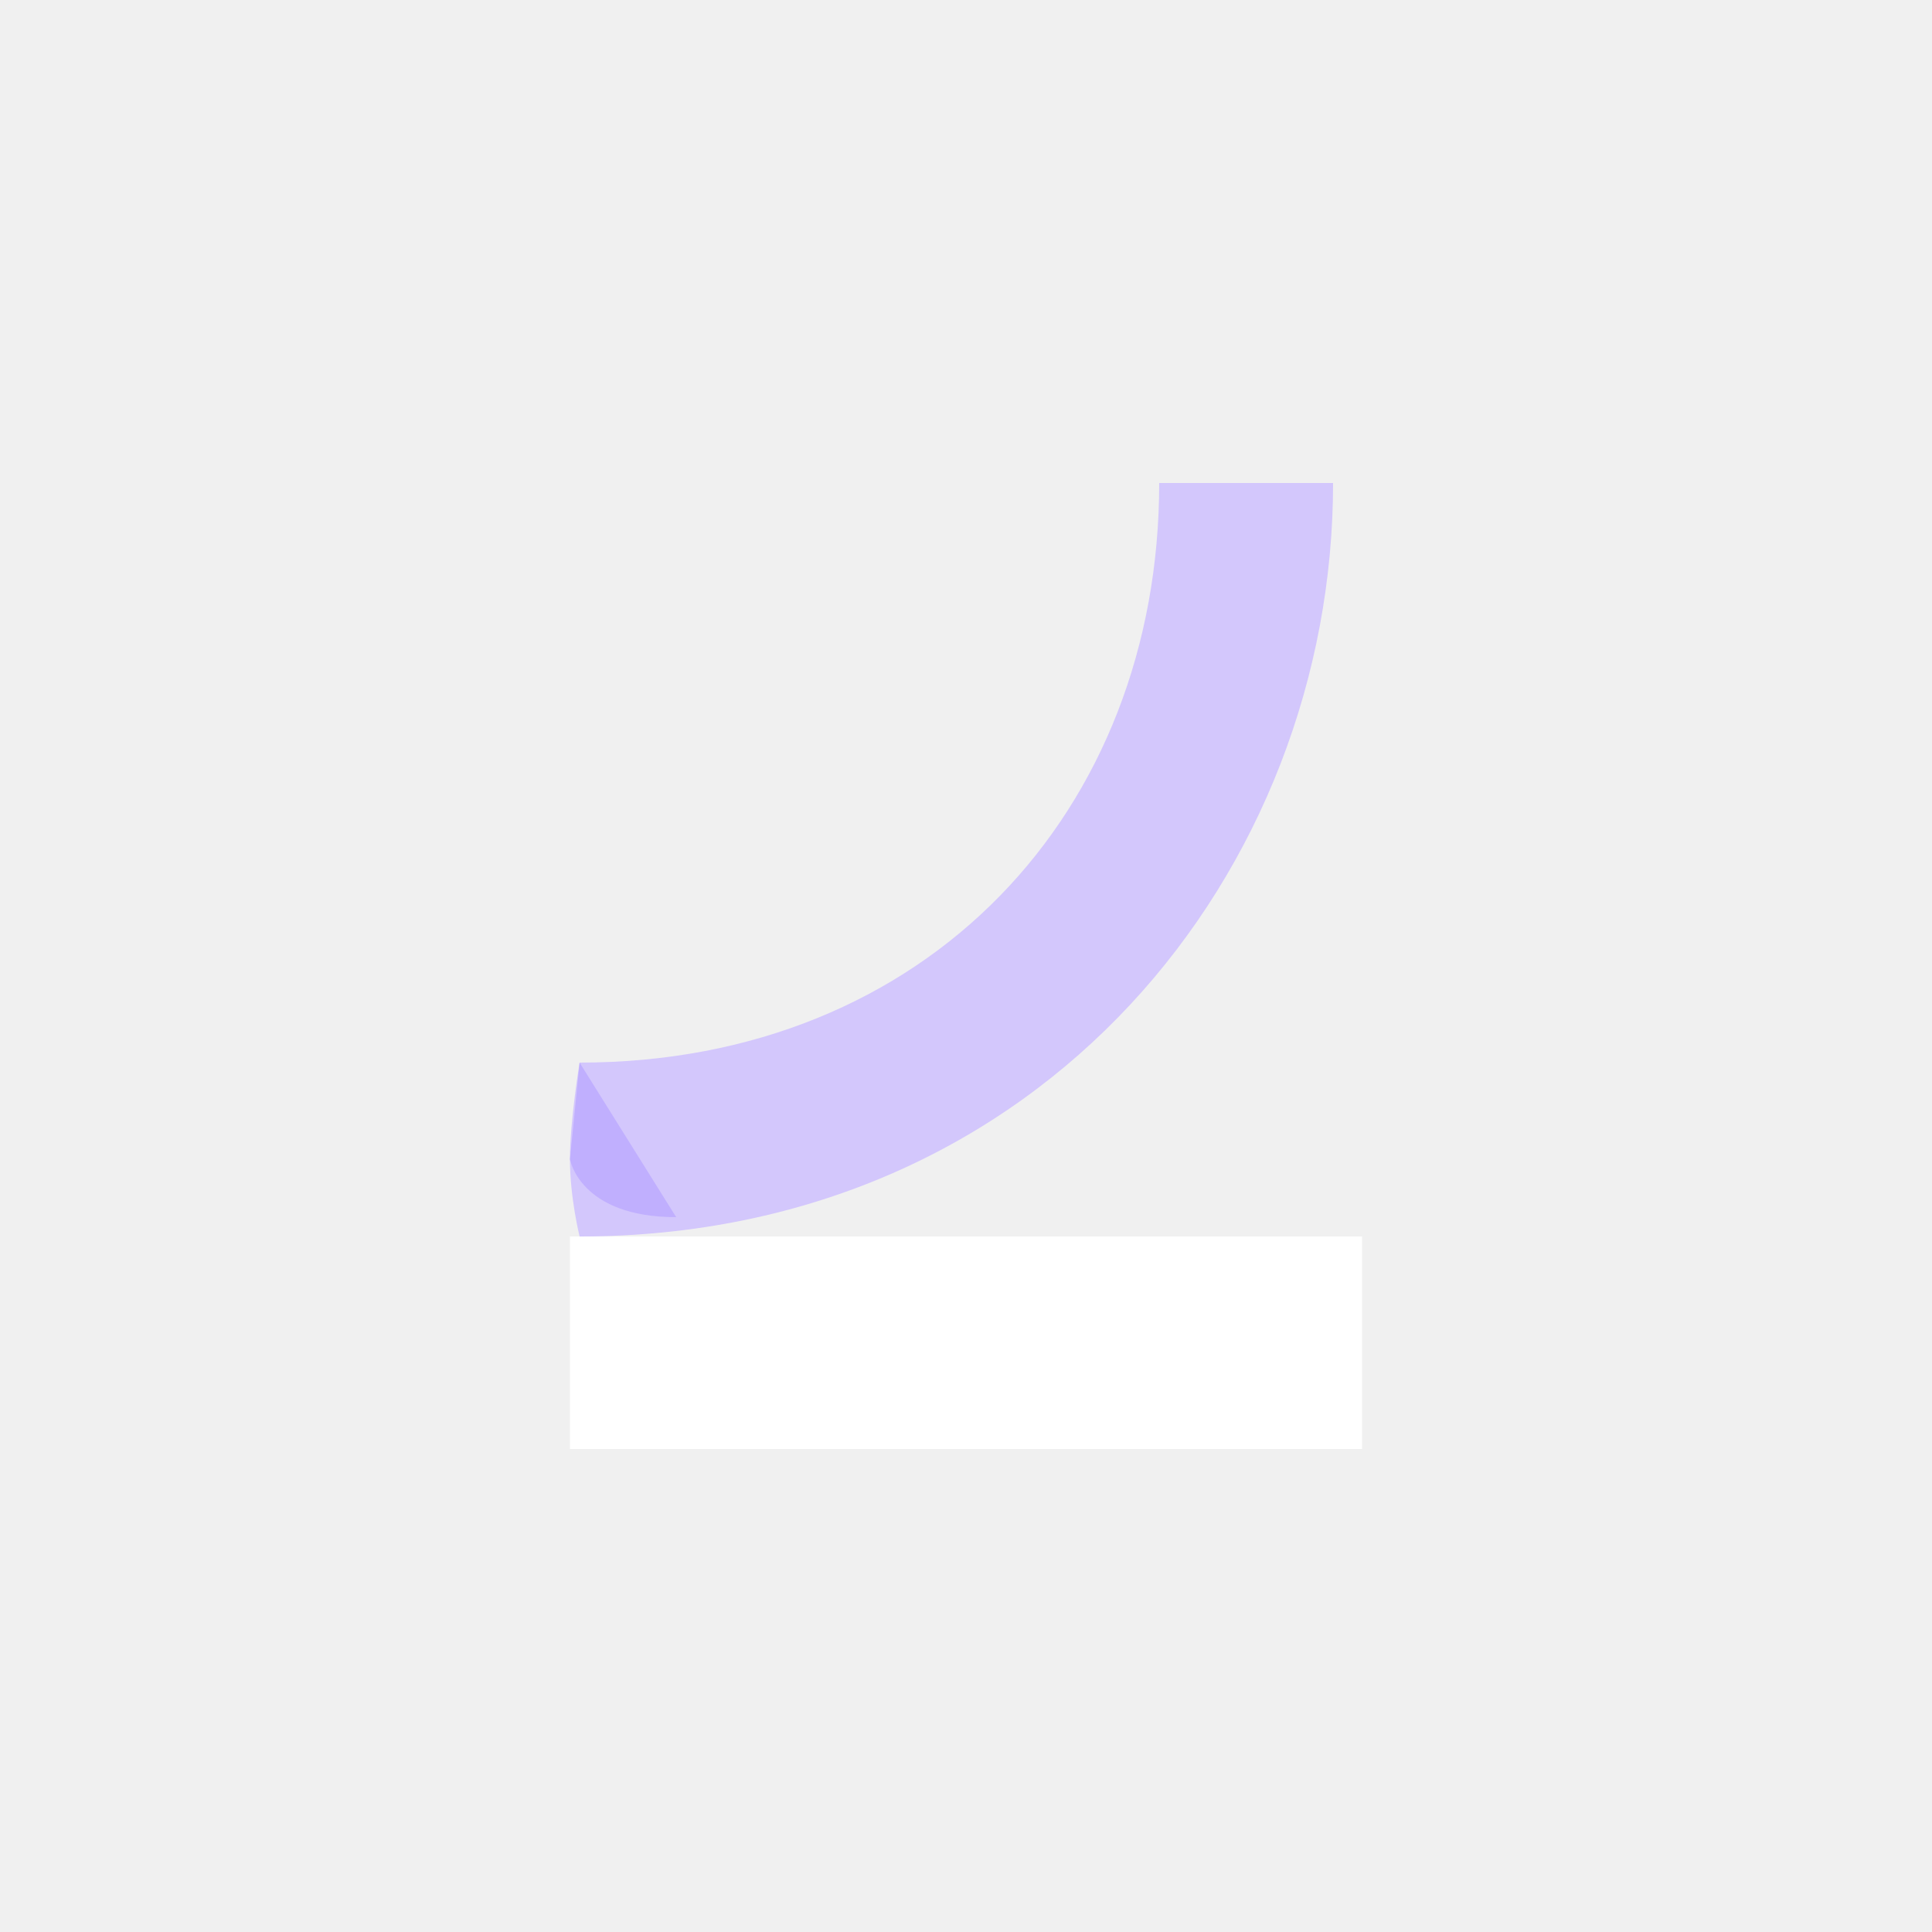
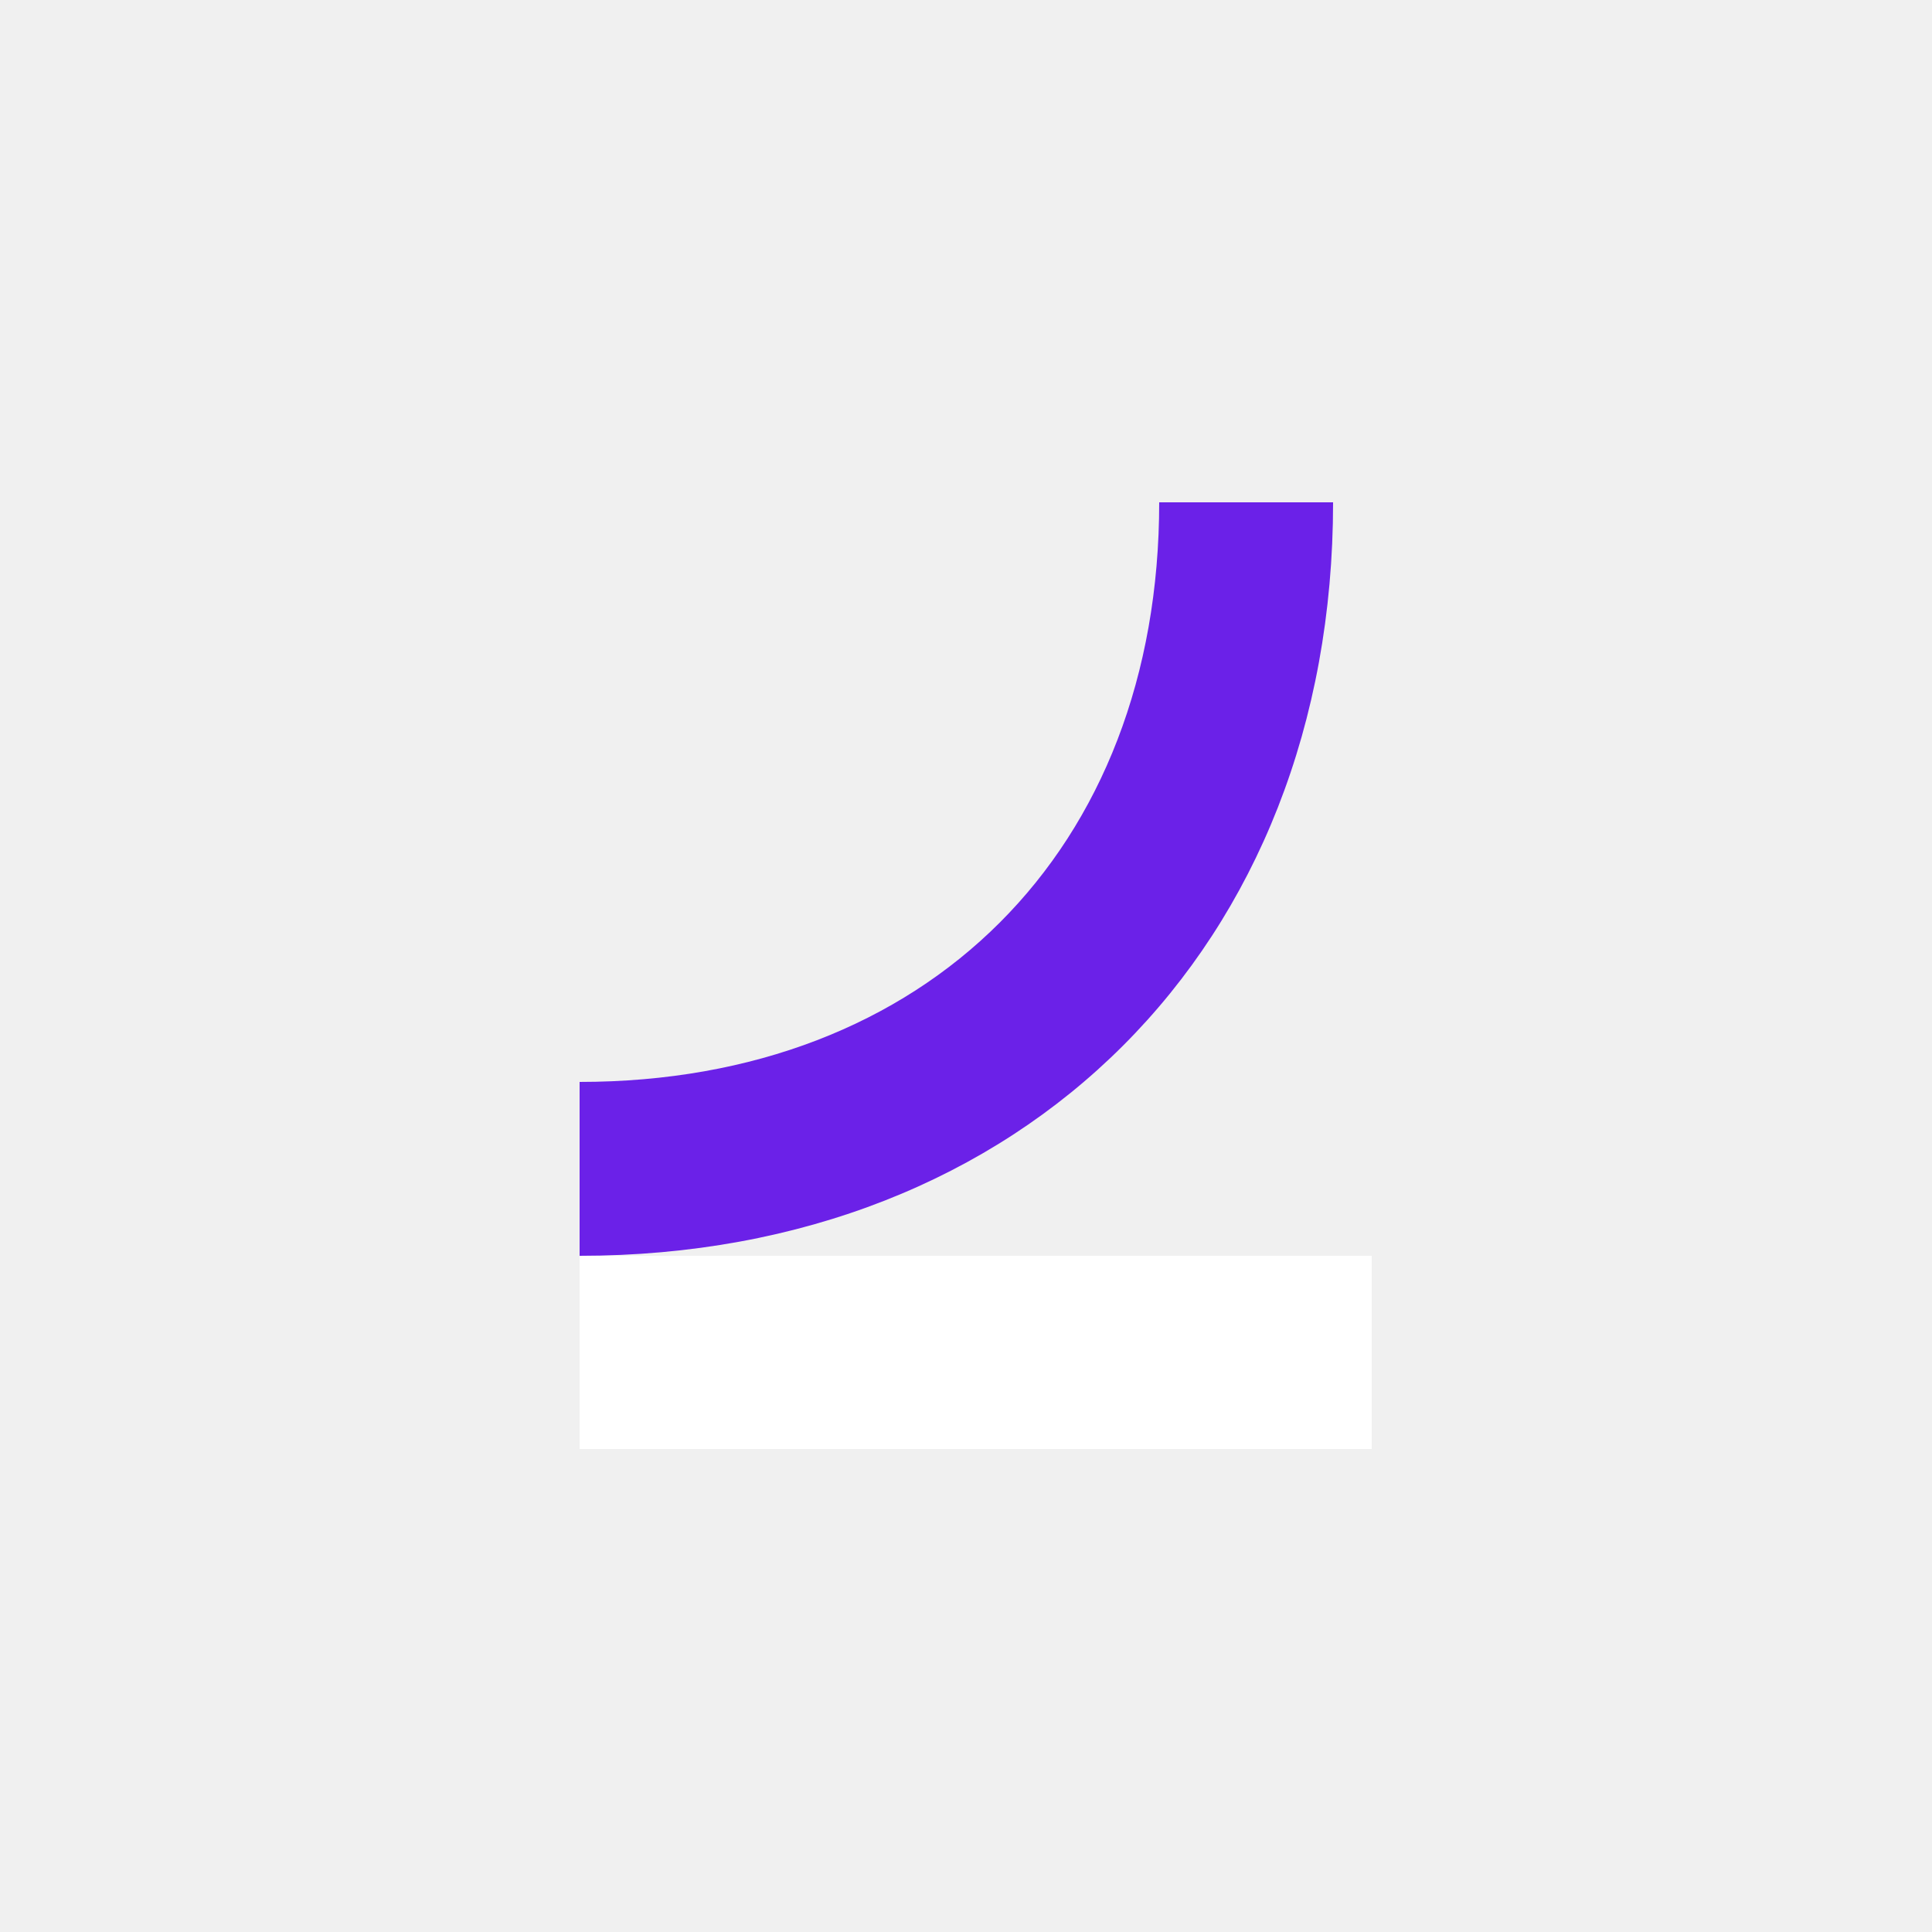
- <svg xmlns="http://www.w3.org/2000/svg" viewBox="0 0 100 100" fill="none">
-   <path d="M 60,25 C 60,42 48,55 30,55 C 30,55 29.5,58 29.5,60 C 29.5,62 30,64 30,64 C 54,64 69,45 69,25 Z" fill="#D3C7FC" />
-   <path d="M 30,55 L 29.5,60 C 29.5,60 30,63 35,63 L 30,55 Z" fill="#BCA9FF" opacity="0.8" />
-   <rect x="29.5" y="64" width="41" height="11" fill="#FFFFFF" />
+ <svg xmlns="http://www.w3.org/2000/svg" viewBox="0 0 50 50" width="100%" height="100%">
+   <path d="M15 28C24 28 30 22 30 13h4.5C34.5 24.5 26.5 32.5 15 32.5v-4.5z" fill="#6b21e8" />
+   <rect x="15" y="32.5" width="20.5" height="5" fill="#ffffff" />
</svg>
